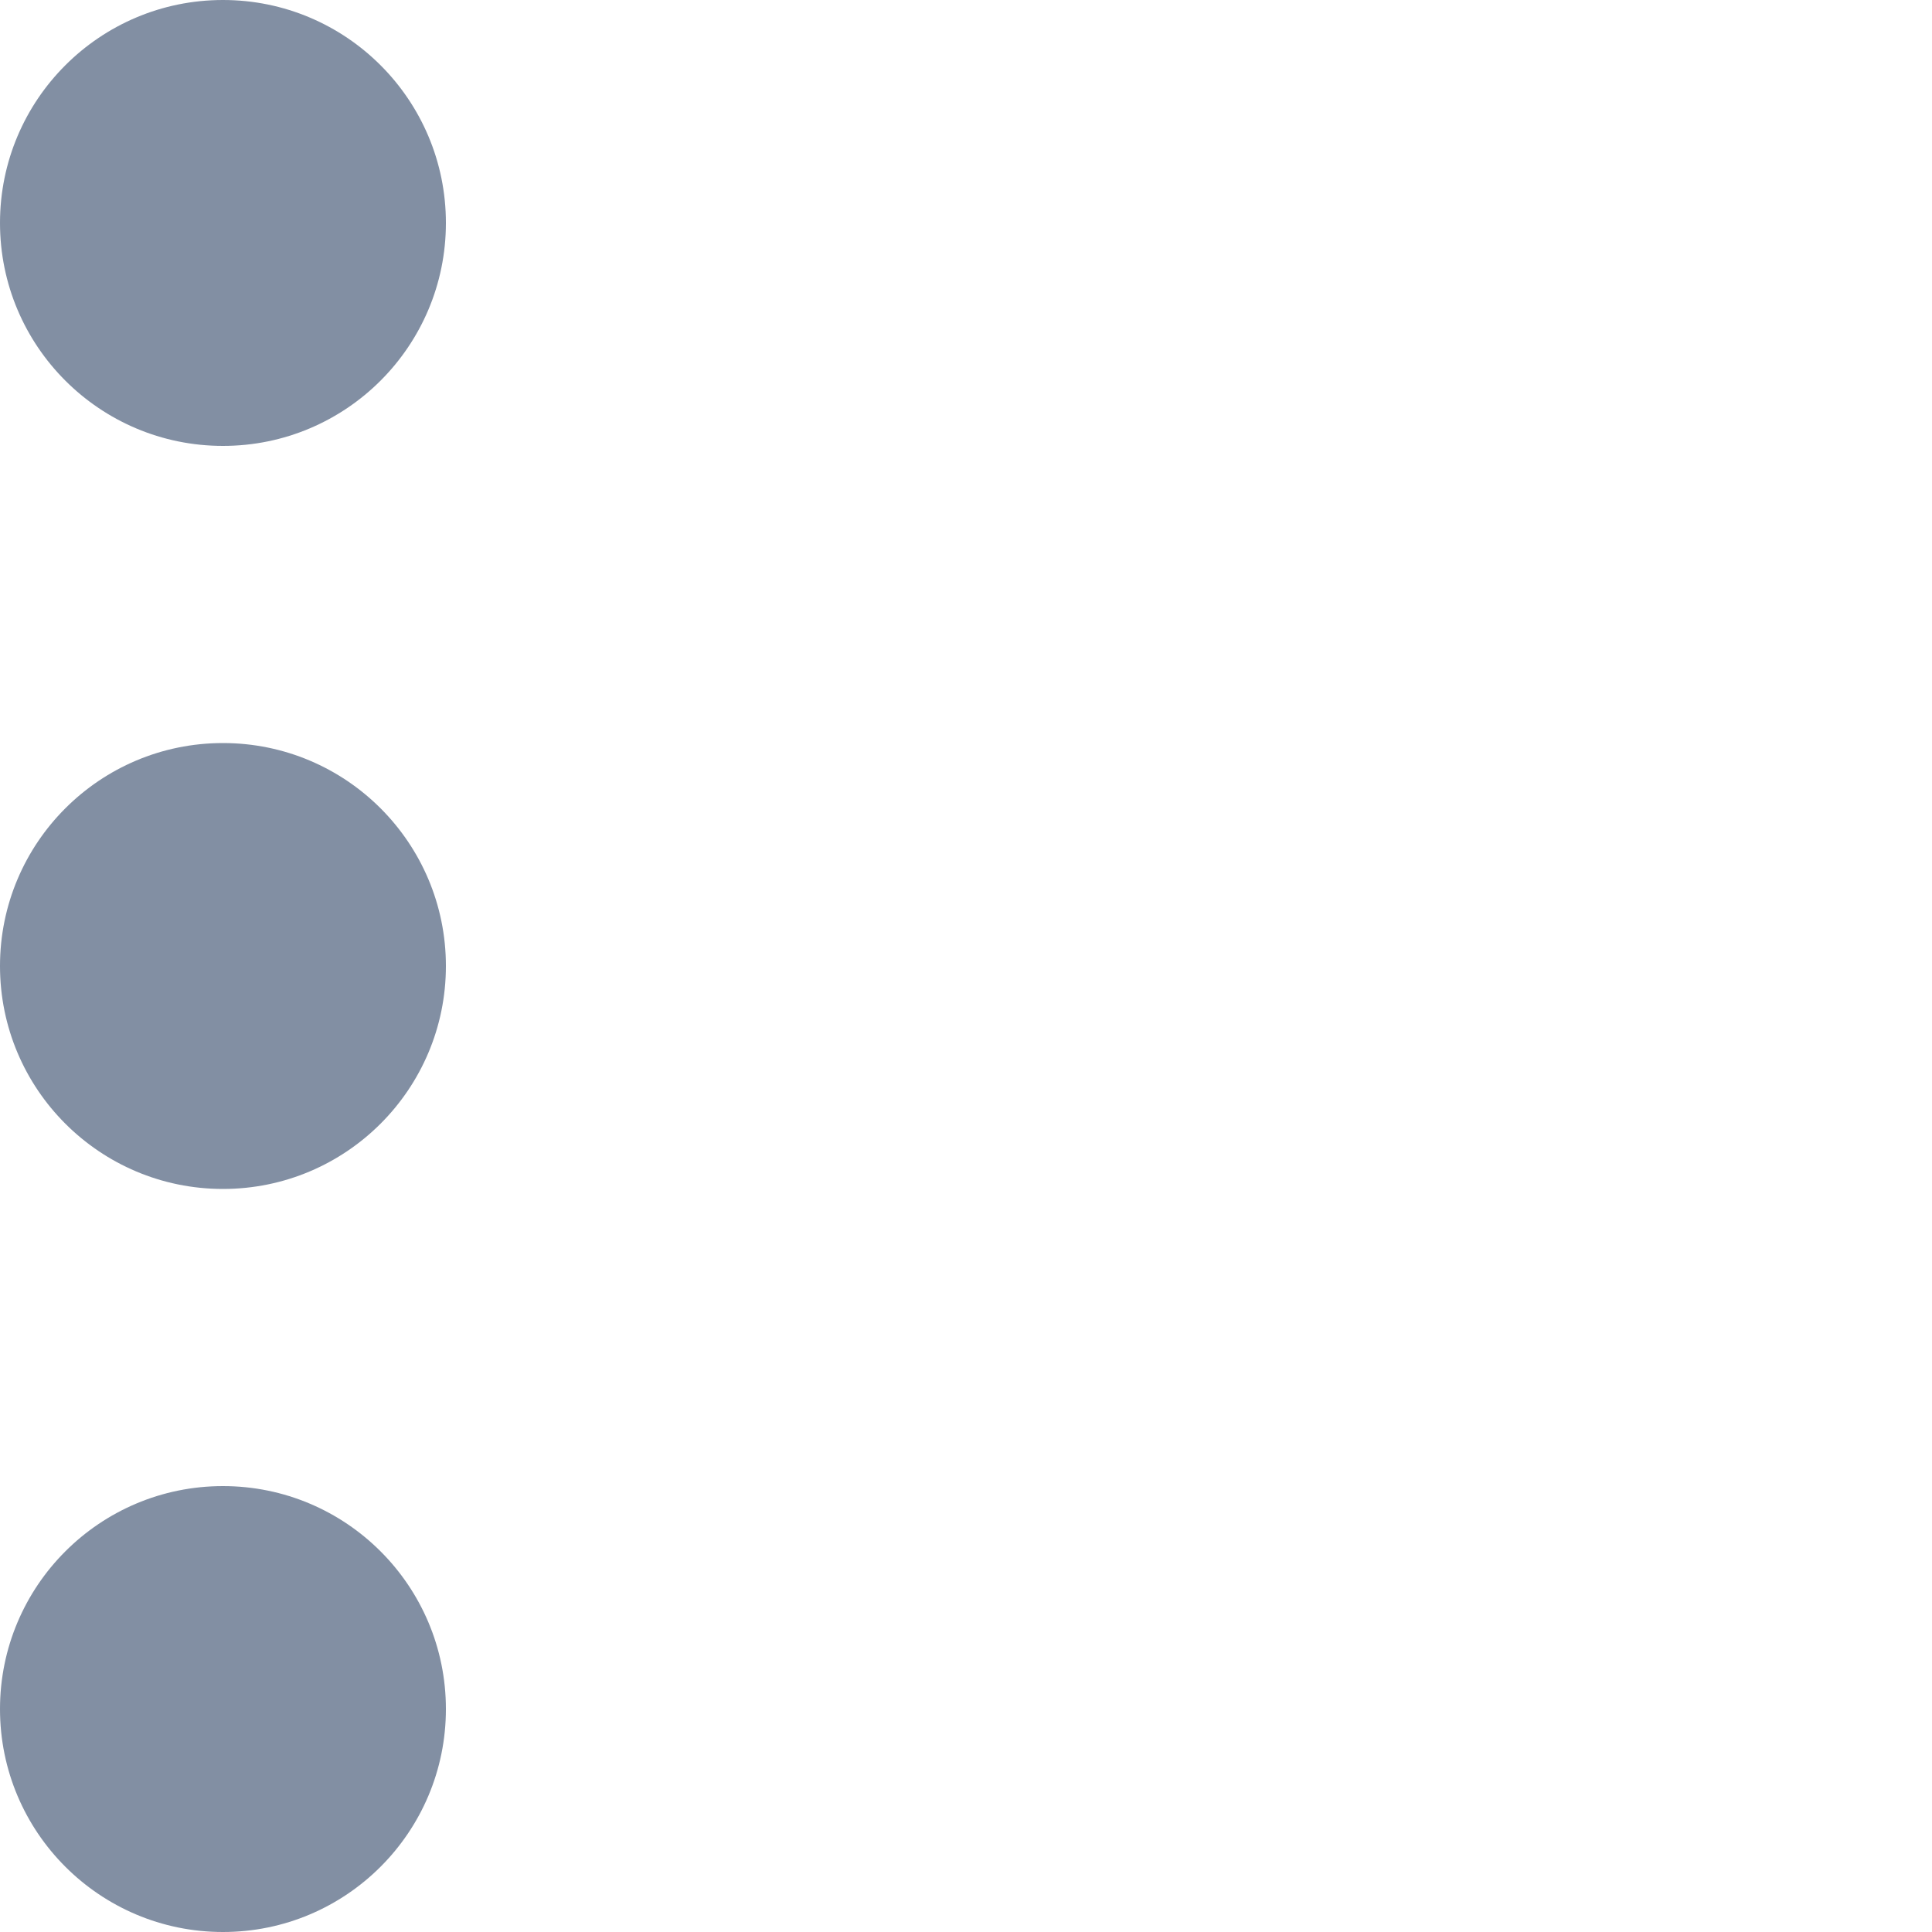
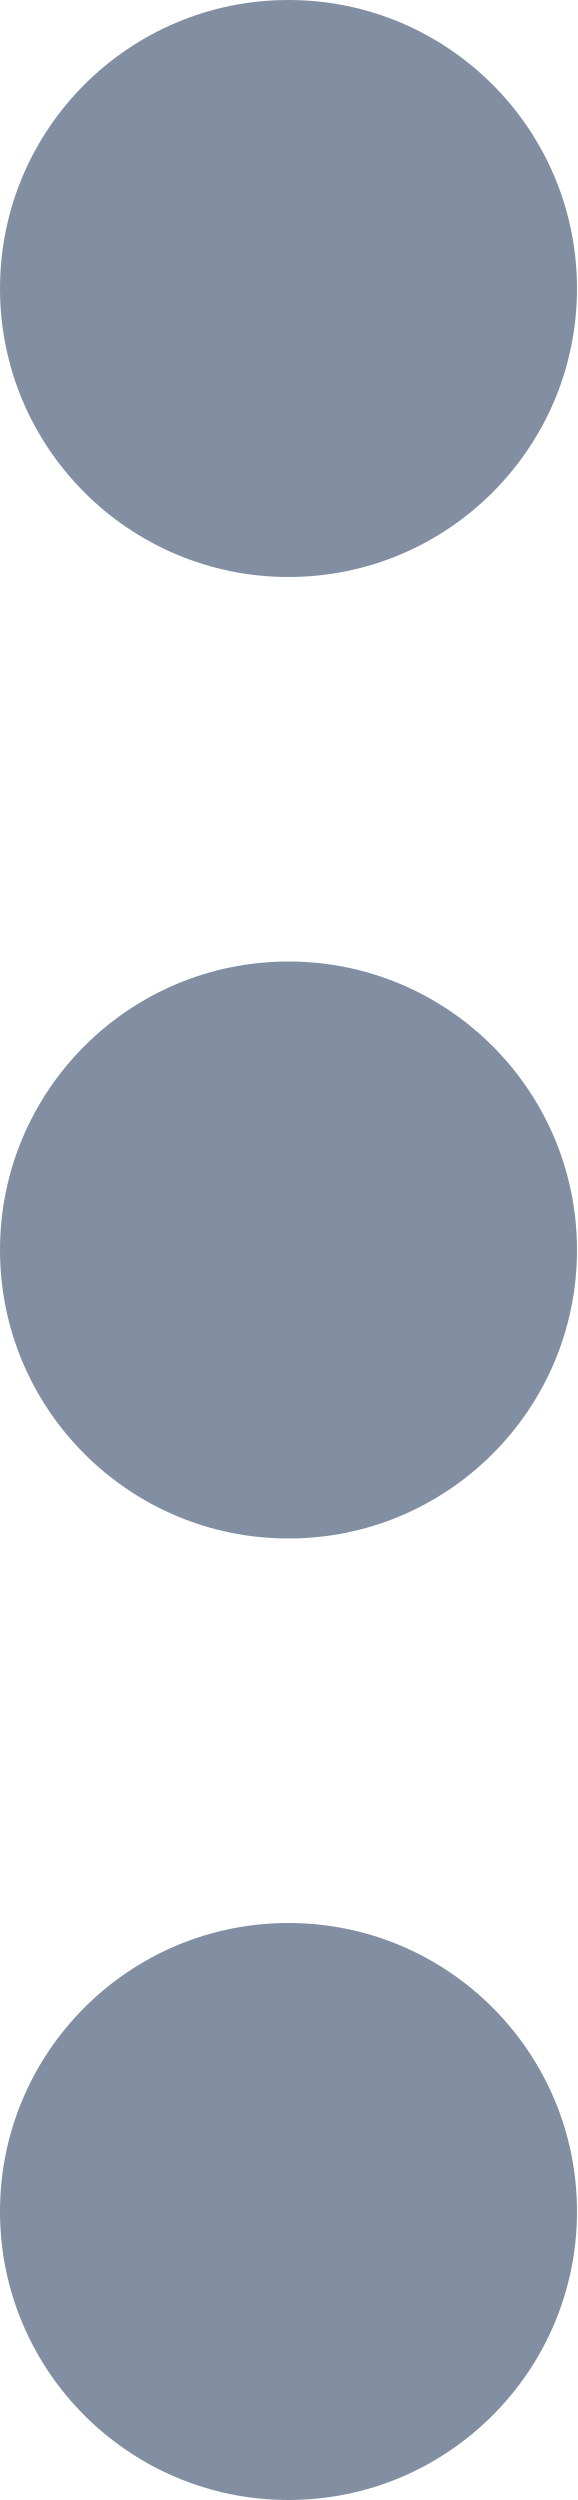
- <svg xmlns="http://www.w3.org/2000/svg" width="20" height="20">
+ <svg xmlns="http://www.w3.org/2000/svg" height="25" viewBox="0 0 4.62 20">
  <g fill="#828FA3" fill-rule="evenodd">
    <circle cx="2.308" cy="2.308" r="2.308" />
    <circle cx="2.308" cy="10" r="2.308" />
    <circle cx="2.308" cy="17.692" r="2.308" />
  </g>
</svg>
